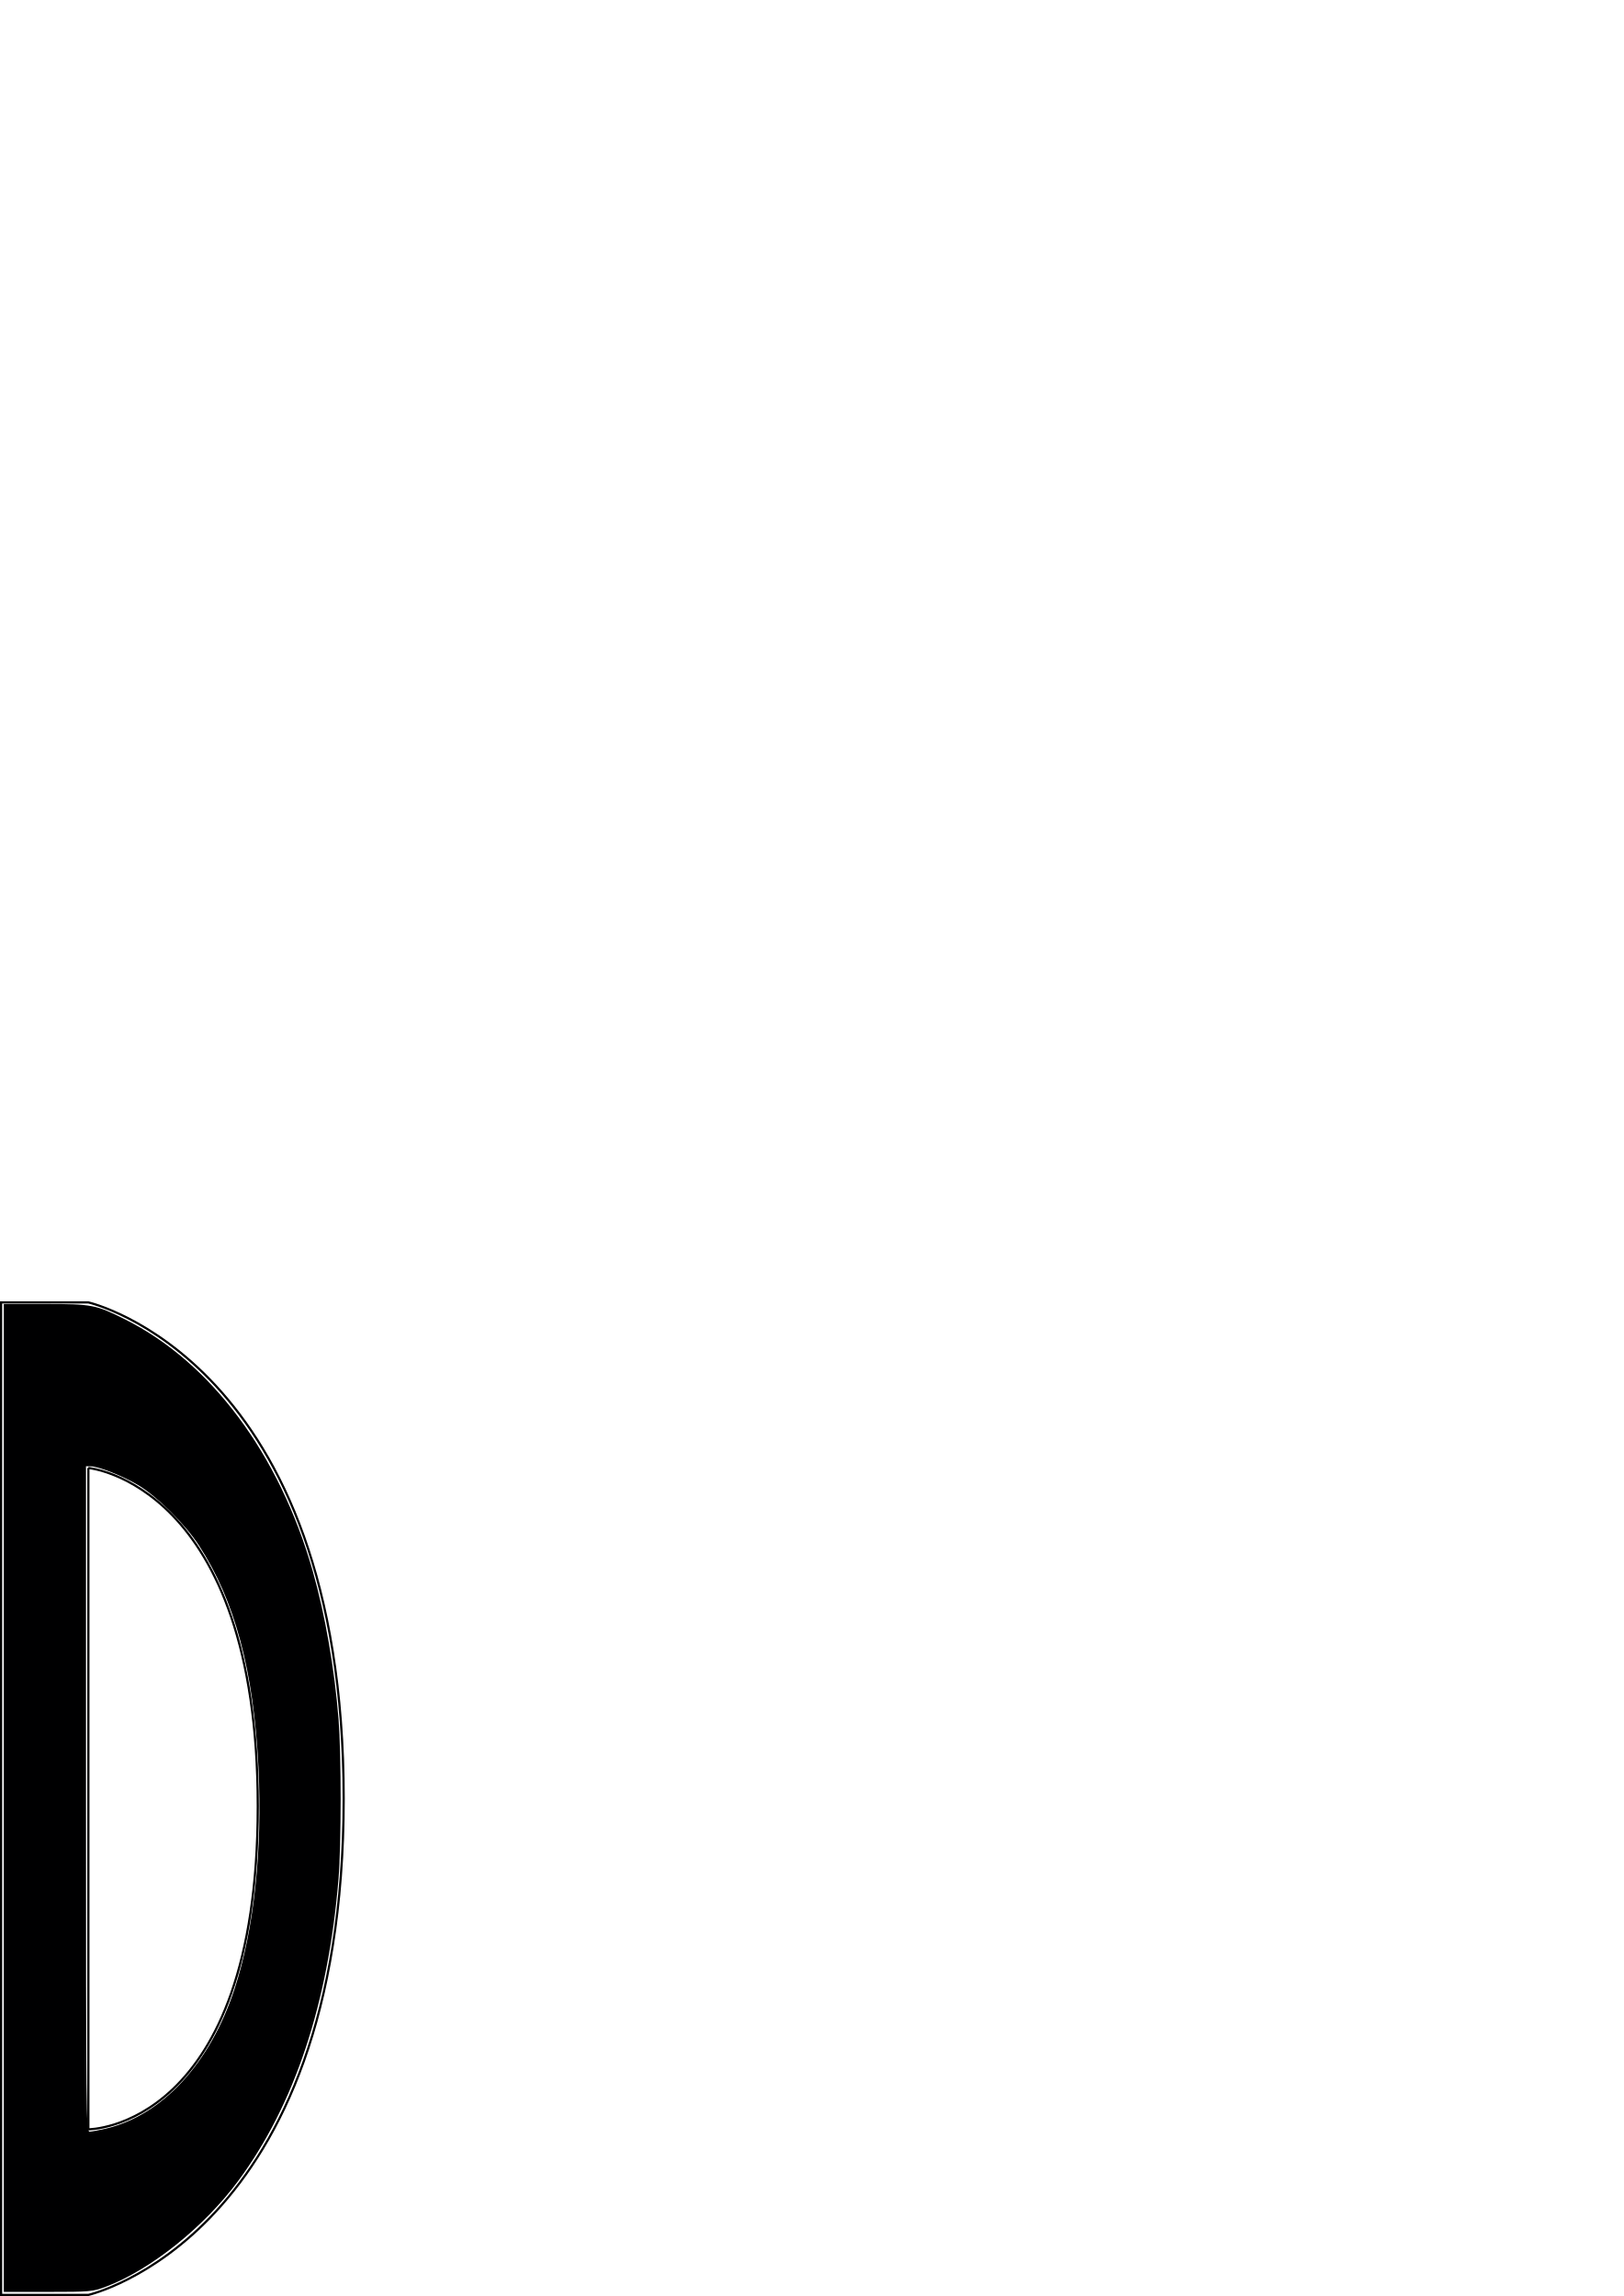
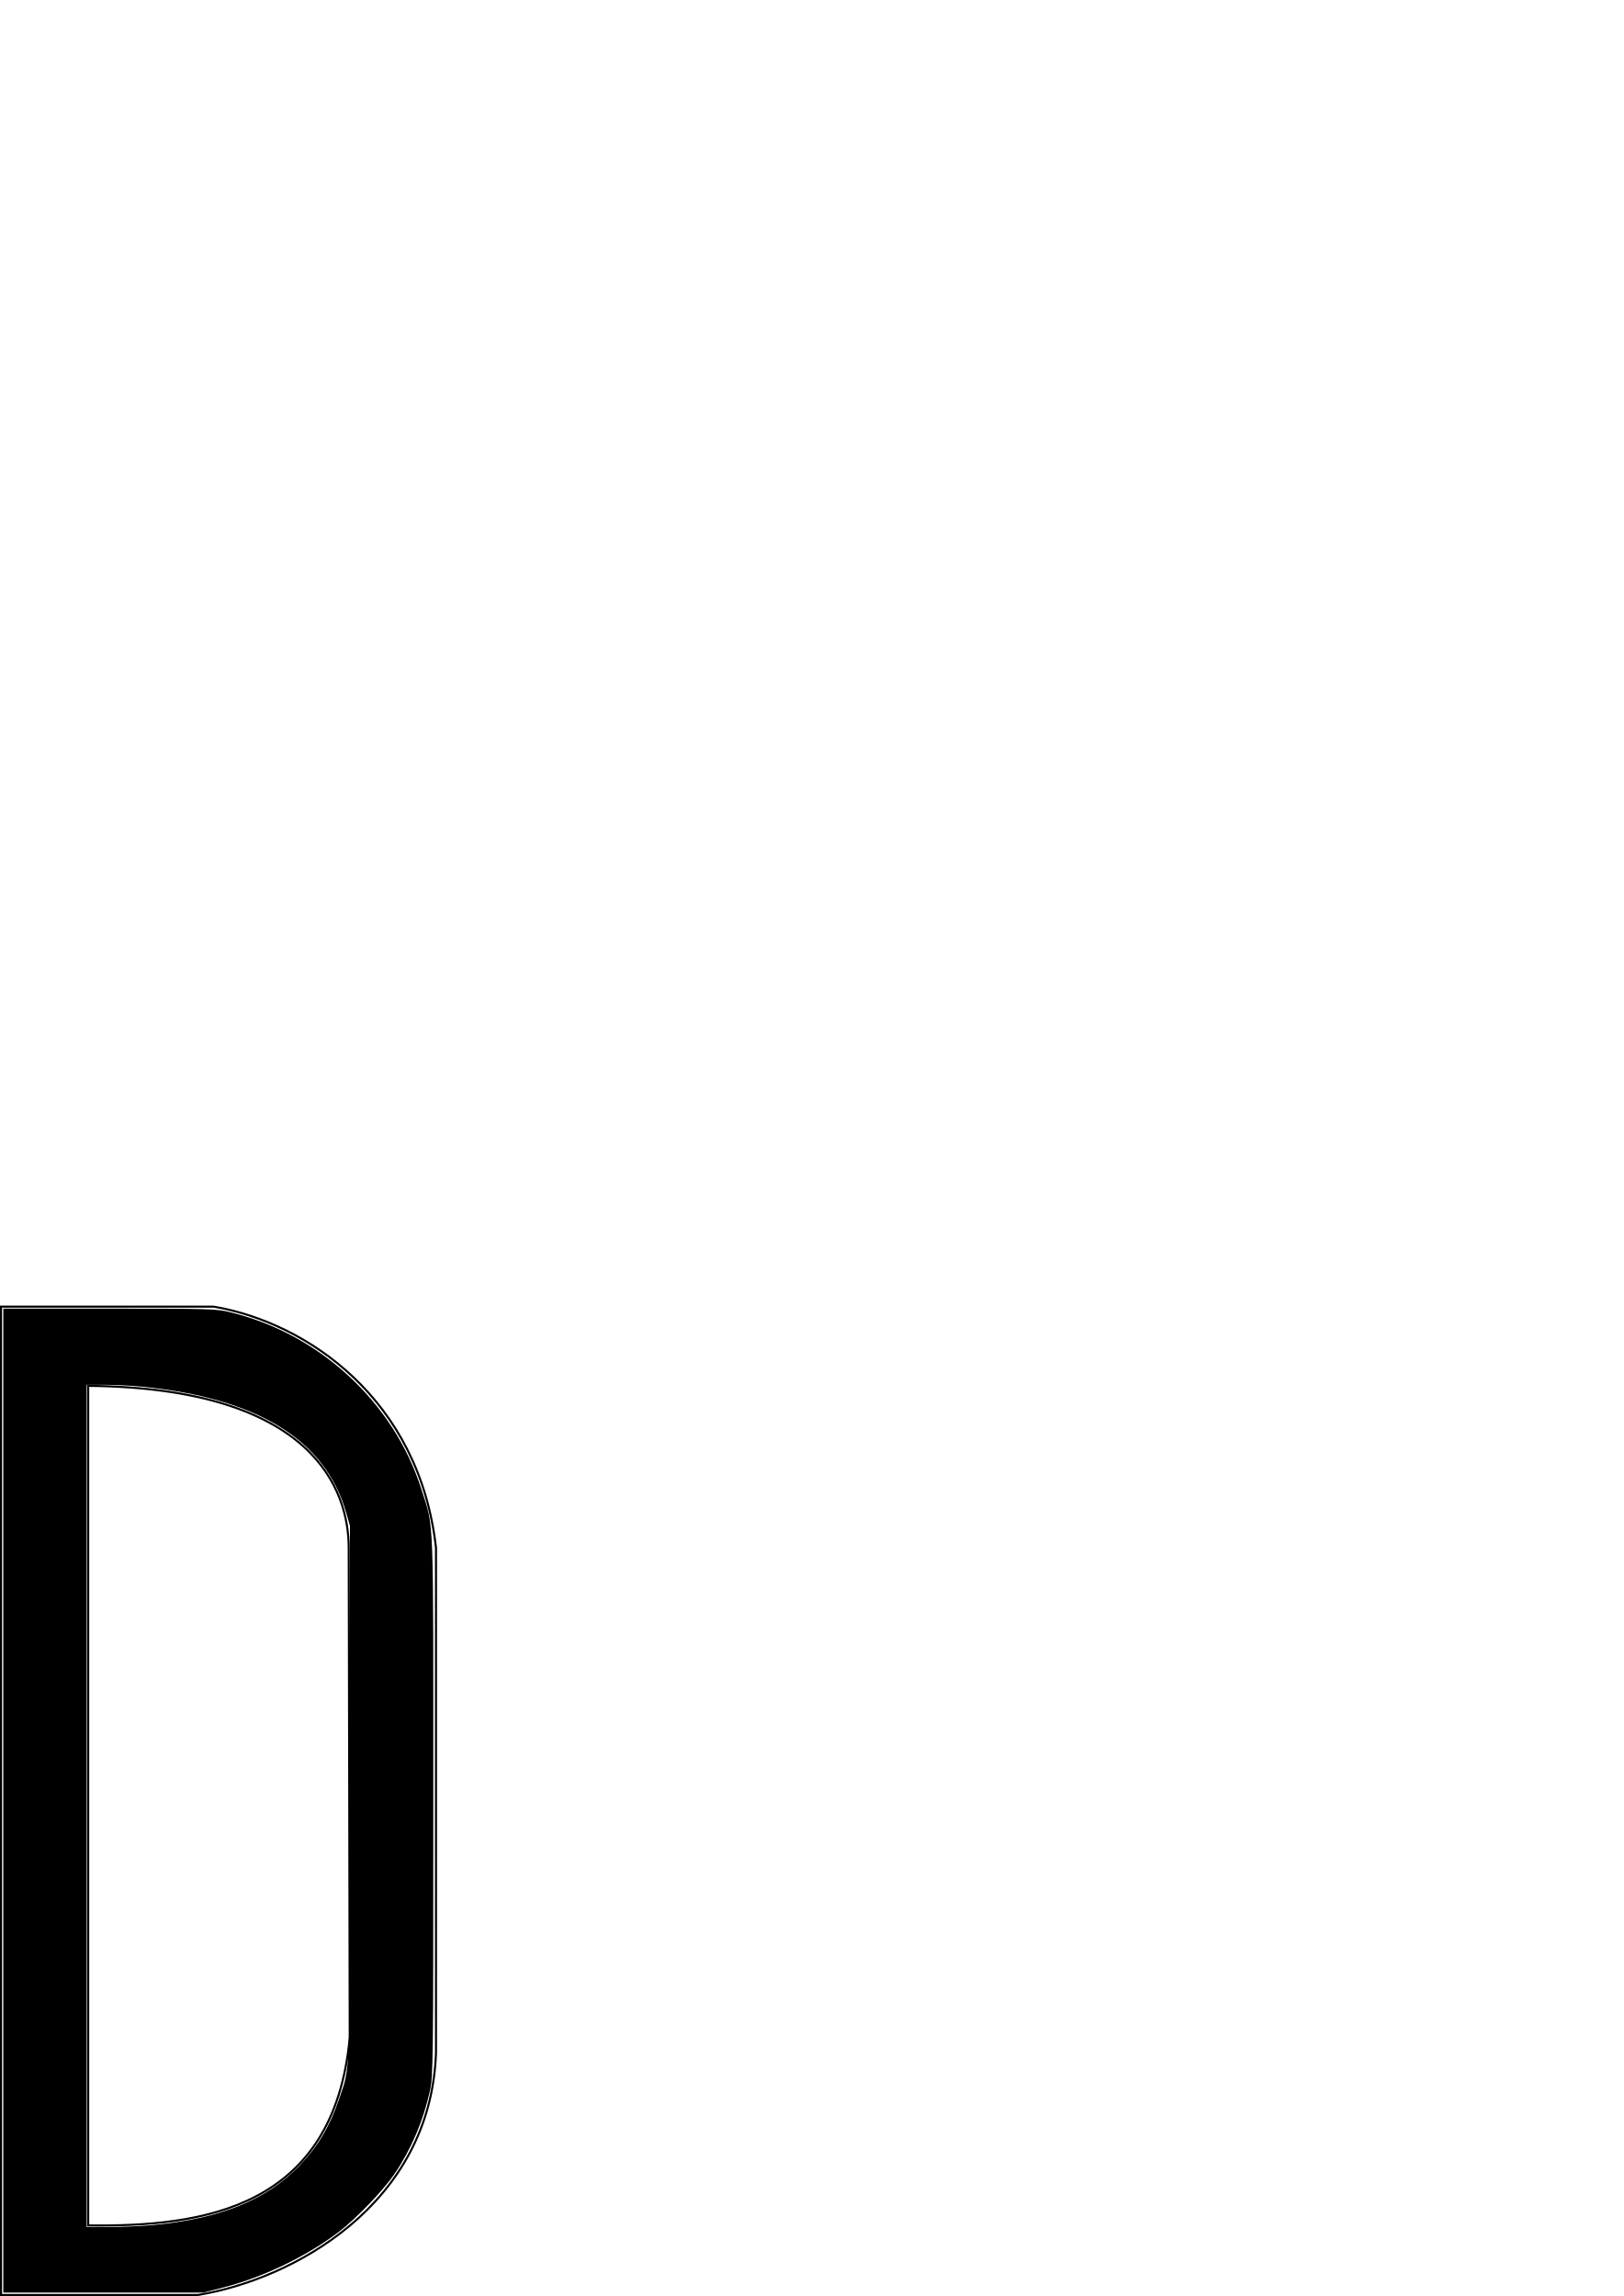
- <svg xmlns="http://www.w3.org/2000/svg" width="210mm" height="297mm" viewBox="0 0 744.094 1052.362" id="svg5802" version="1.1">
-   <defs id="defs5804" />
+ <svg xmlns="http://www.w3.org/2000/svg" width="210mm" height="297mm" viewBox="0 0 210 297" version="1.1" id="svg4610">
+   <defs id="defs4604" />
  <g id="layer1">
-     <path style="fill:none;fill-rule:evenodd;stroke:#000000;stroke-width:1px;stroke-linecap:butt;stroke-linejoin:miter;stroke-opacity:1" d="m 0.5,596.961 0,454.901 40,0 c 0,0 117,-26.378 117,-227.451 C 157.5,623.339 40.5,596.961 40.5,596.961 Z" id="path5788" />
-     <path style="fill:none;fill-rule:evenodd;stroke:#000000;stroke-width:1px;stroke-linecap:butt;stroke-linejoin:miter;stroke-opacity:1" d="m 40.5,672.846 c 0,0 77.625,7.036 77.625,155.045 0,148.009 -77.625,148.087 -77.625,148.087 l 0,-303.132" id="path5790" />
-     <path style="opacity:1;fill:#000001;fill-opacity:1;stroke:none;stroke-width:40;stroke-miterlimit:4;stroke-dasharray:none" d="m 1.755,824.086 0,-226.395 19.15,0 c 21.281,0 22.974,0.327 36.389,7.032 39.349,19.666 70.766,61.798 86.01,115.344 5.683,19.963 9.986,44.684 11.861,68.149 1.259,15.753 1.246,57.36 -0.022,72.767 -4.711,57.209 -20.132,103.681 -46.014,138.665 -15.656,21.162 -40.189,40.764 -60.665,48.471 -5.988,2.254 -7.203,2.362 -26.493,2.362 l -20.218,0 0,-226.395 z M 48.478,975.666 c 25.9,-6.108 47.823,-29.893 59.021,-64.034 8.919,-27.193 12.822,-63.446 10.943,-101.666 -2.169,-44.127 -10.835,-76.417 -27.286,-101.666 -6.308,-9.681 -19.265,-22.519 -27.916,-27.658 -7.037,-4.181 -18.064,-8.53 -21.714,-8.564 l -2.118,-0.02 0,152.499 c 0,144.615 0.085,152.498 1.647,152.485 0.906,-0.008 4.246,-0.627 7.422,-1.376 z" id="path6358" />
+     <path style="fill:none;stroke:#000000;stroke-width:0.265px;stroke-linecap:butt;stroke-linejoin:miter;stroke-opacity:1" d="M 0.132,169.021 H 27.635 c 12.075,2.052 26.61,11.969 28.755,31.207 v 65.265 c -0.642,19.743 -18.646,29.415 -30.807,31.374 l -25.451,-10e-6 z" id="path4590" />
+     <path style="fill:none;stroke:#000000;stroke-width:0.265px;stroke-linecap:butt;stroke-linejoin:miter;stroke-opacity:1" d="m 11.407,179.269 c 29.24,0.271 33.689,13.572 33.694,20.96 l 0.132,63.356 c -2.057,22.069 -18.823,24.471 -33.826,24.284 z" id="path4592" />
+     <path style="fill:#000000;fill-opacity:1;stroke:none;stroke-width:0.867" d="M 1.606,880.311 V 639.77 l 51.792,0.006 c 48.087,0.006 52.288,0.125 58.727,1.671 44.091,10.588 80.323,44.067 93.894,86.759 6.211,19.541 5.79,8.285 5.79,154.706 0,125.408 -0.078,132.111 -1.618,139.124 -3.25,14.798 -9.098,28.564 -17.308,40.74 -5.332,7.908 -18.61,21.762 -27.062,28.235 -15.471,11.85 -36.986,22.262 -56.281,27.237 l -10.101,2.604 H 50.523 1.606 Z M 74.419,1087.864 c 33.019,-3.015 55.887,-12.261 71.999,-29.109 9.006,-9.418 14.7,-18.985 19.276,-32.386 5.691,-16.666 5.375,-7.805 5.375,-150.826 V 745.955 l -1.958,-6.754 c -10.255,-35.381 -43.255,-55.646 -99.768,-61.265 -4.937,-0.491 -13.031,-0.893 -17.986,-0.893 h -9.01 v 205.869 205.869 h 11.052 c 6.079,0 15.538,-0.412 21.02,-0.913 z" id="path5165" transform="scale(0.2645833)" />
  </g>
</svg>
